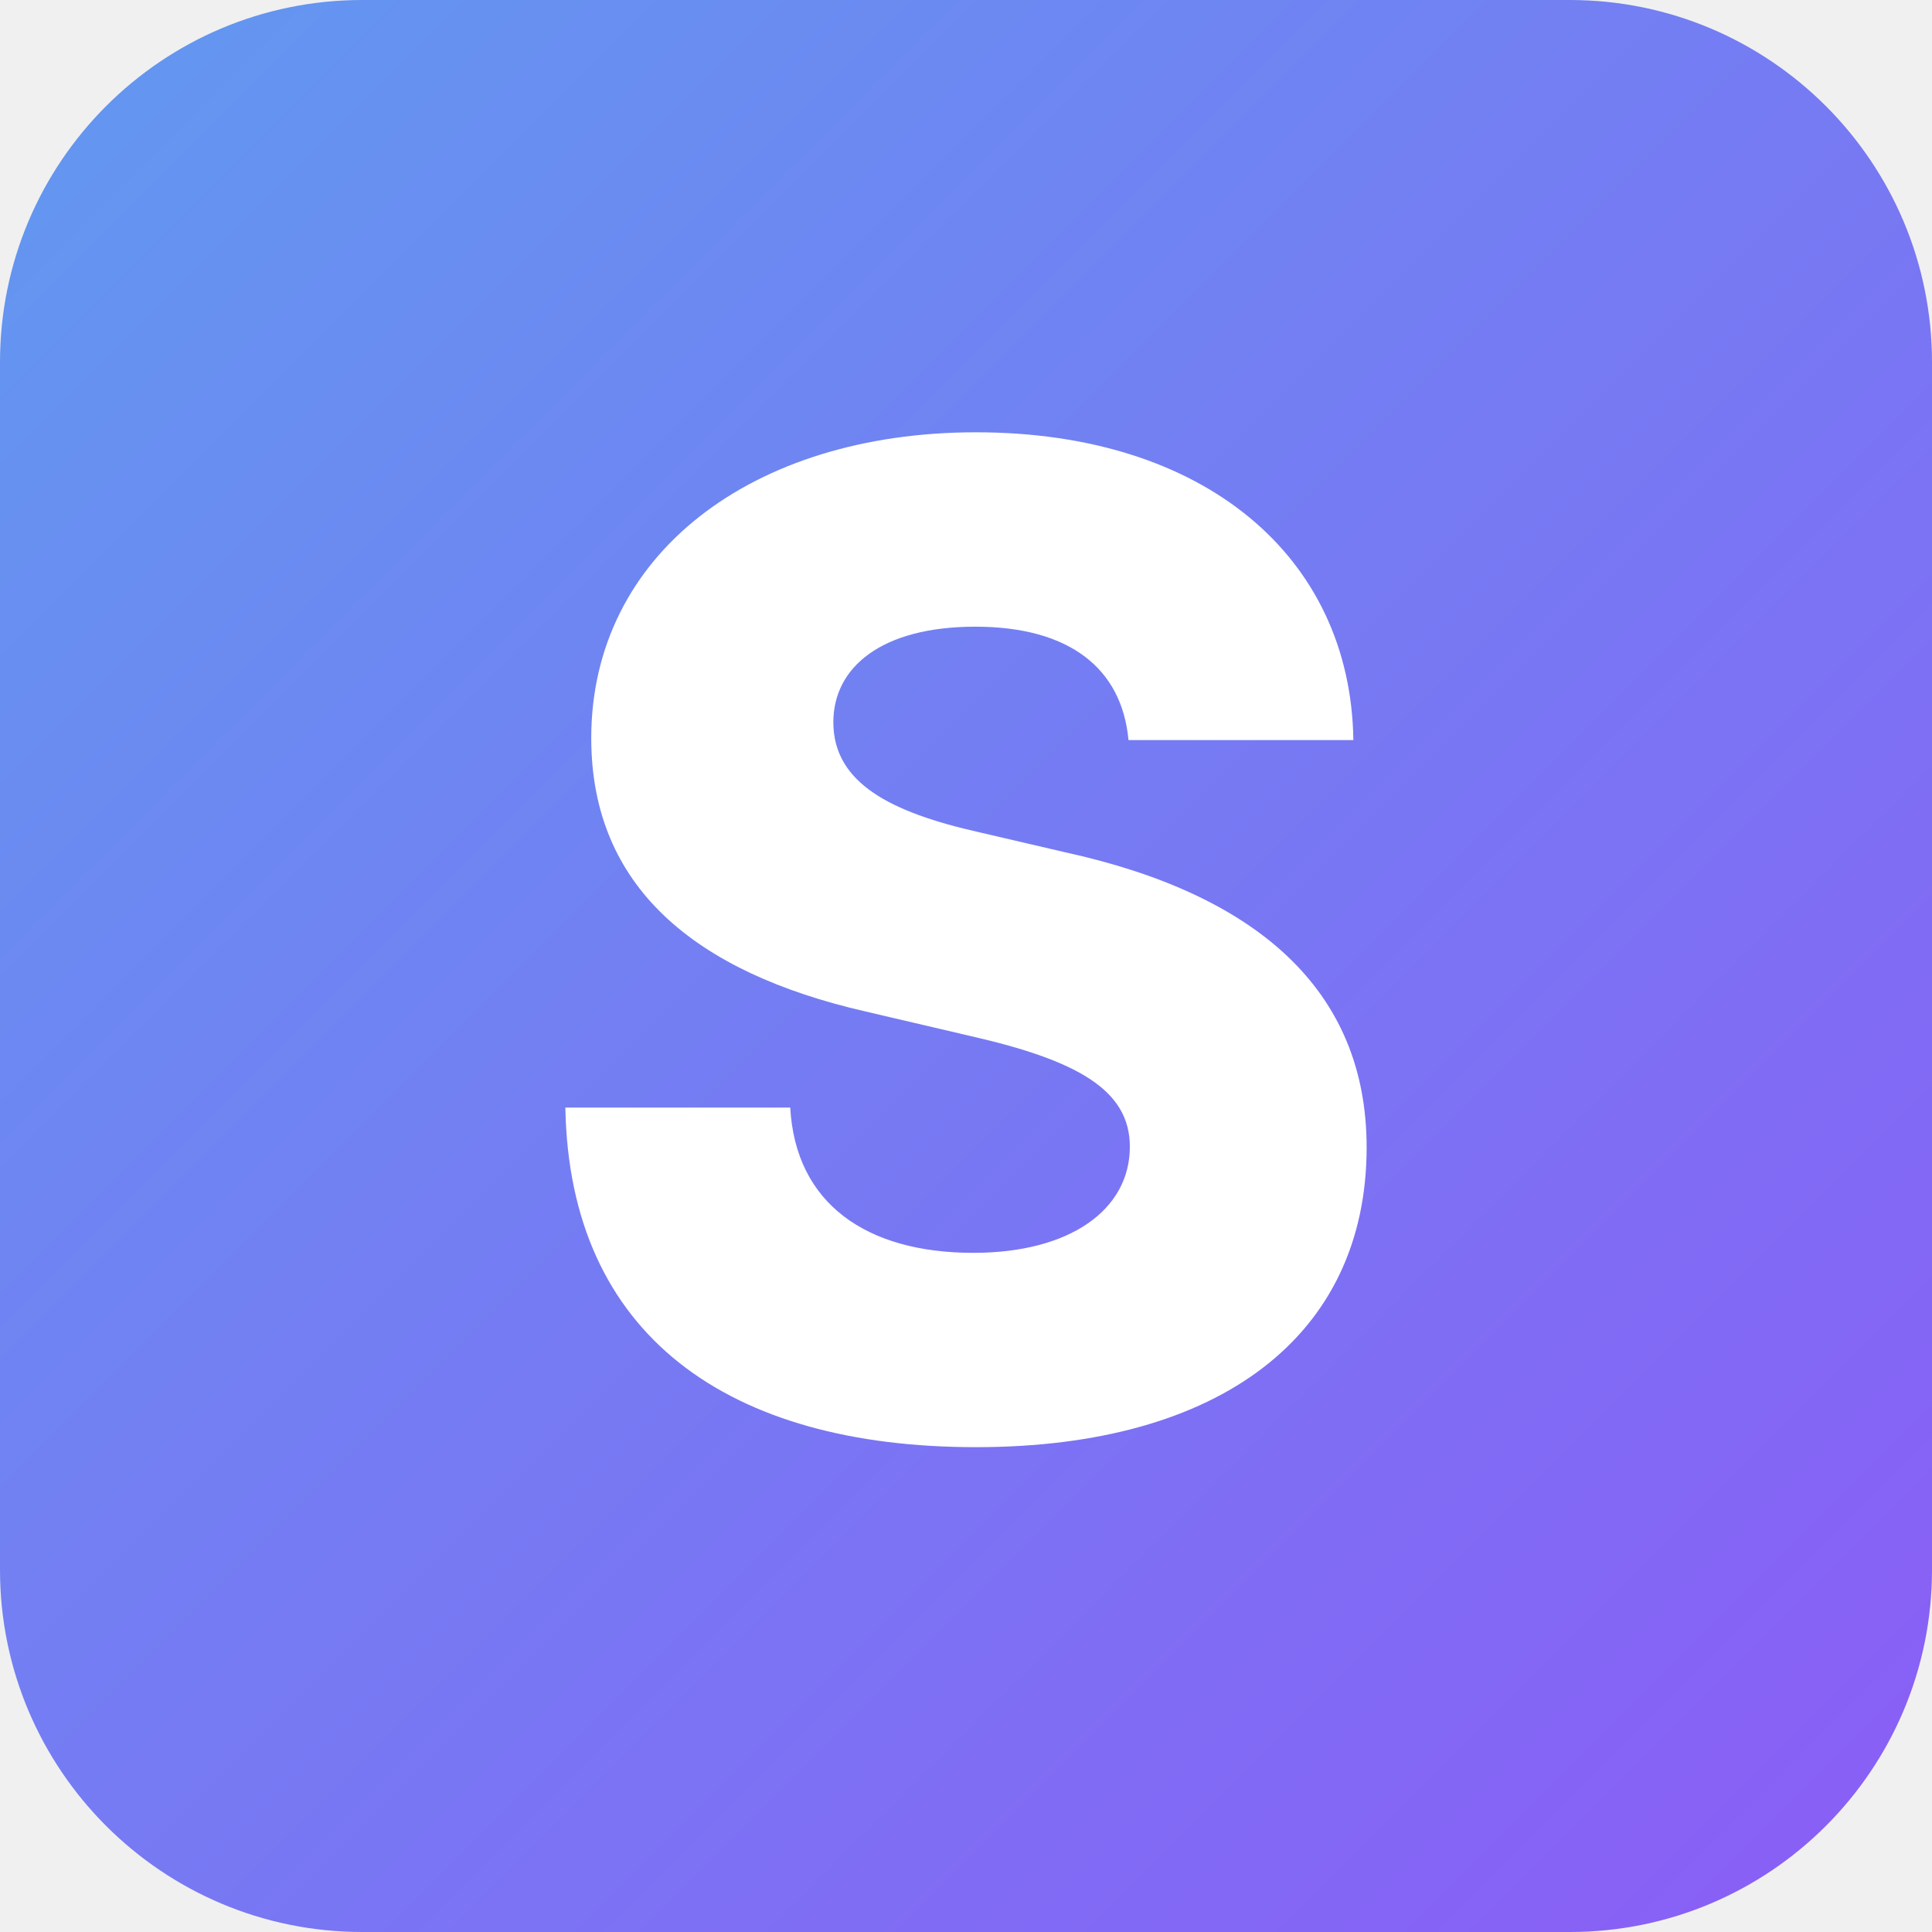
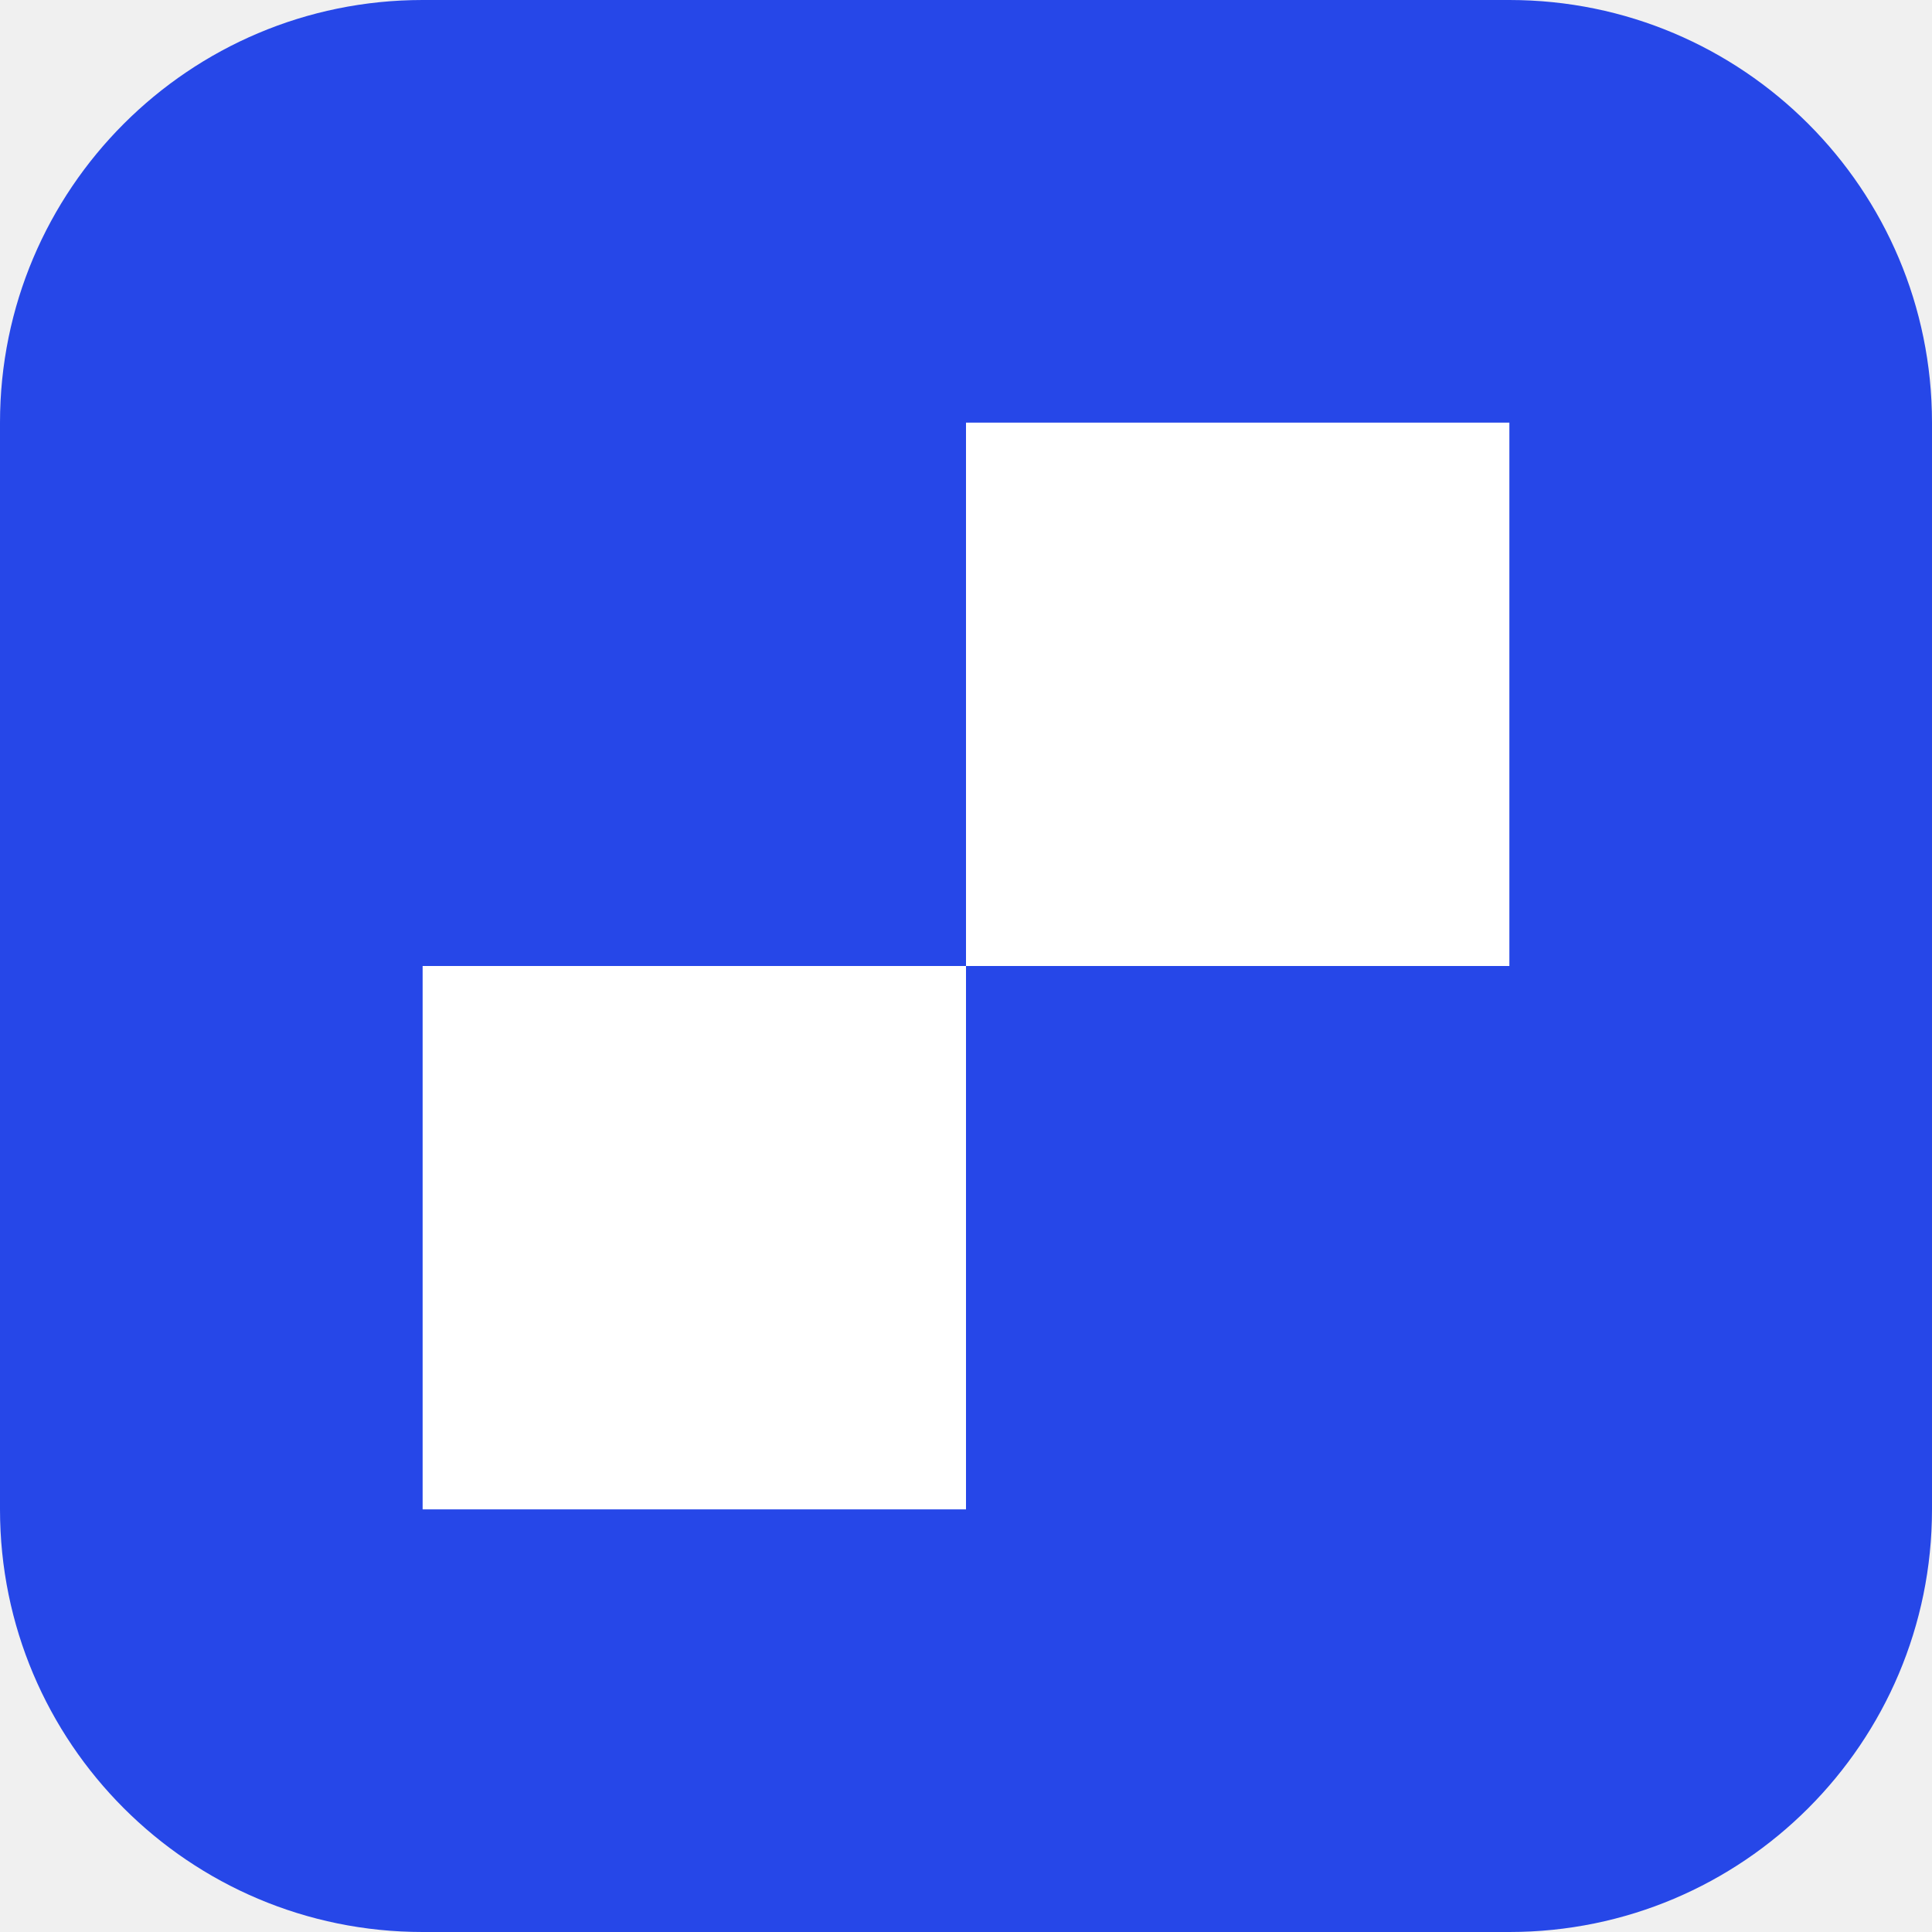
- <svg xmlns="http://www.w3.org/2000/svg" viewBox="0 0 512 512">
-   <defs>
-     <linearGradient id="g" x1="0" y1="0" x2="1" y2="1">
-       <stop offset="0%" stop-color="#6199f0" />
-       <stop offset="100%" stop-color="#8b5cf6" />
-     </linearGradient>
-   </defs>
-   <rect width="512" height="512" rx="96" fill="url(#g)" />
-   <text x="256" y="380" text-anchor="middle" font-family="system-ui,-apple-system,sans-serif" font-size="360" font-weight="800" fill="#fff">S</text>
+ <svg xmlns="http://www.w3.org/2000/svg" viewBox="0 0 512 512" role="img" aria-label="SuperBased">
+   <rect width="512" height="512" rx="112" fill="#2647E8" />
+   <rect x="256" y="112" width="144" height="144" fill="#FFFFFF" />
+   <rect x="112" y="256" width="144" height="144" fill="#FFFFFF" />
</svg>
